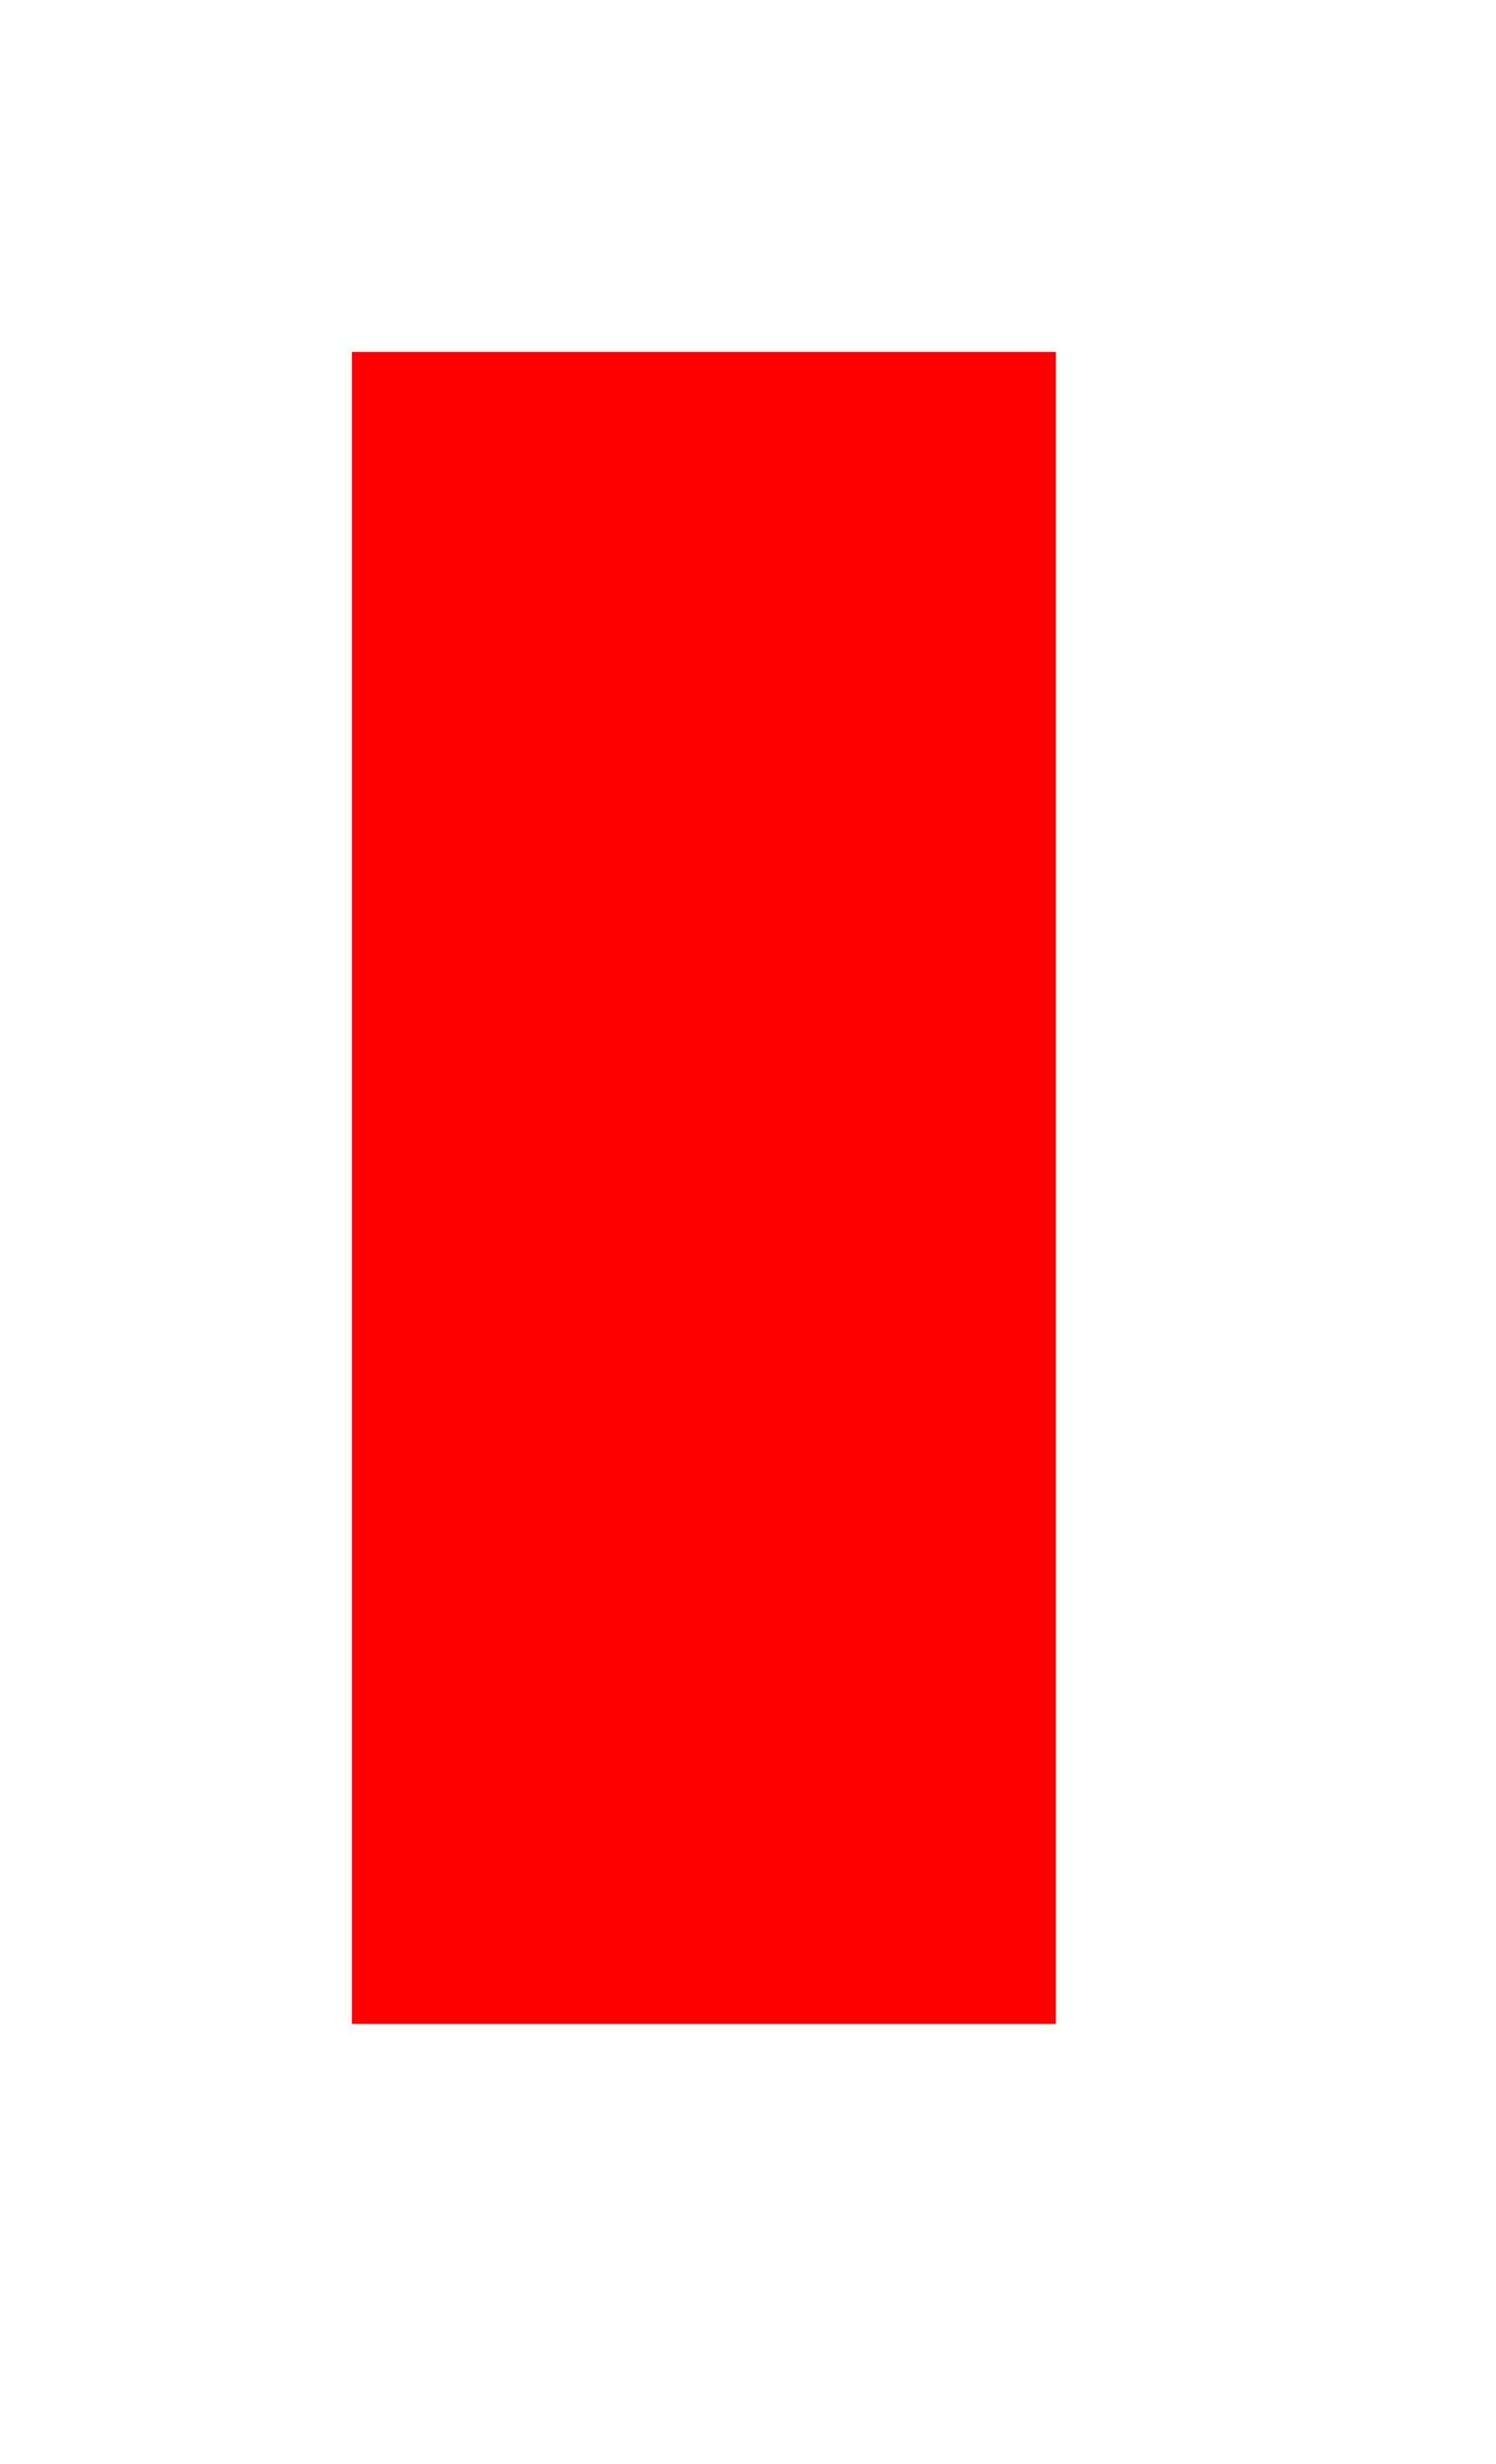
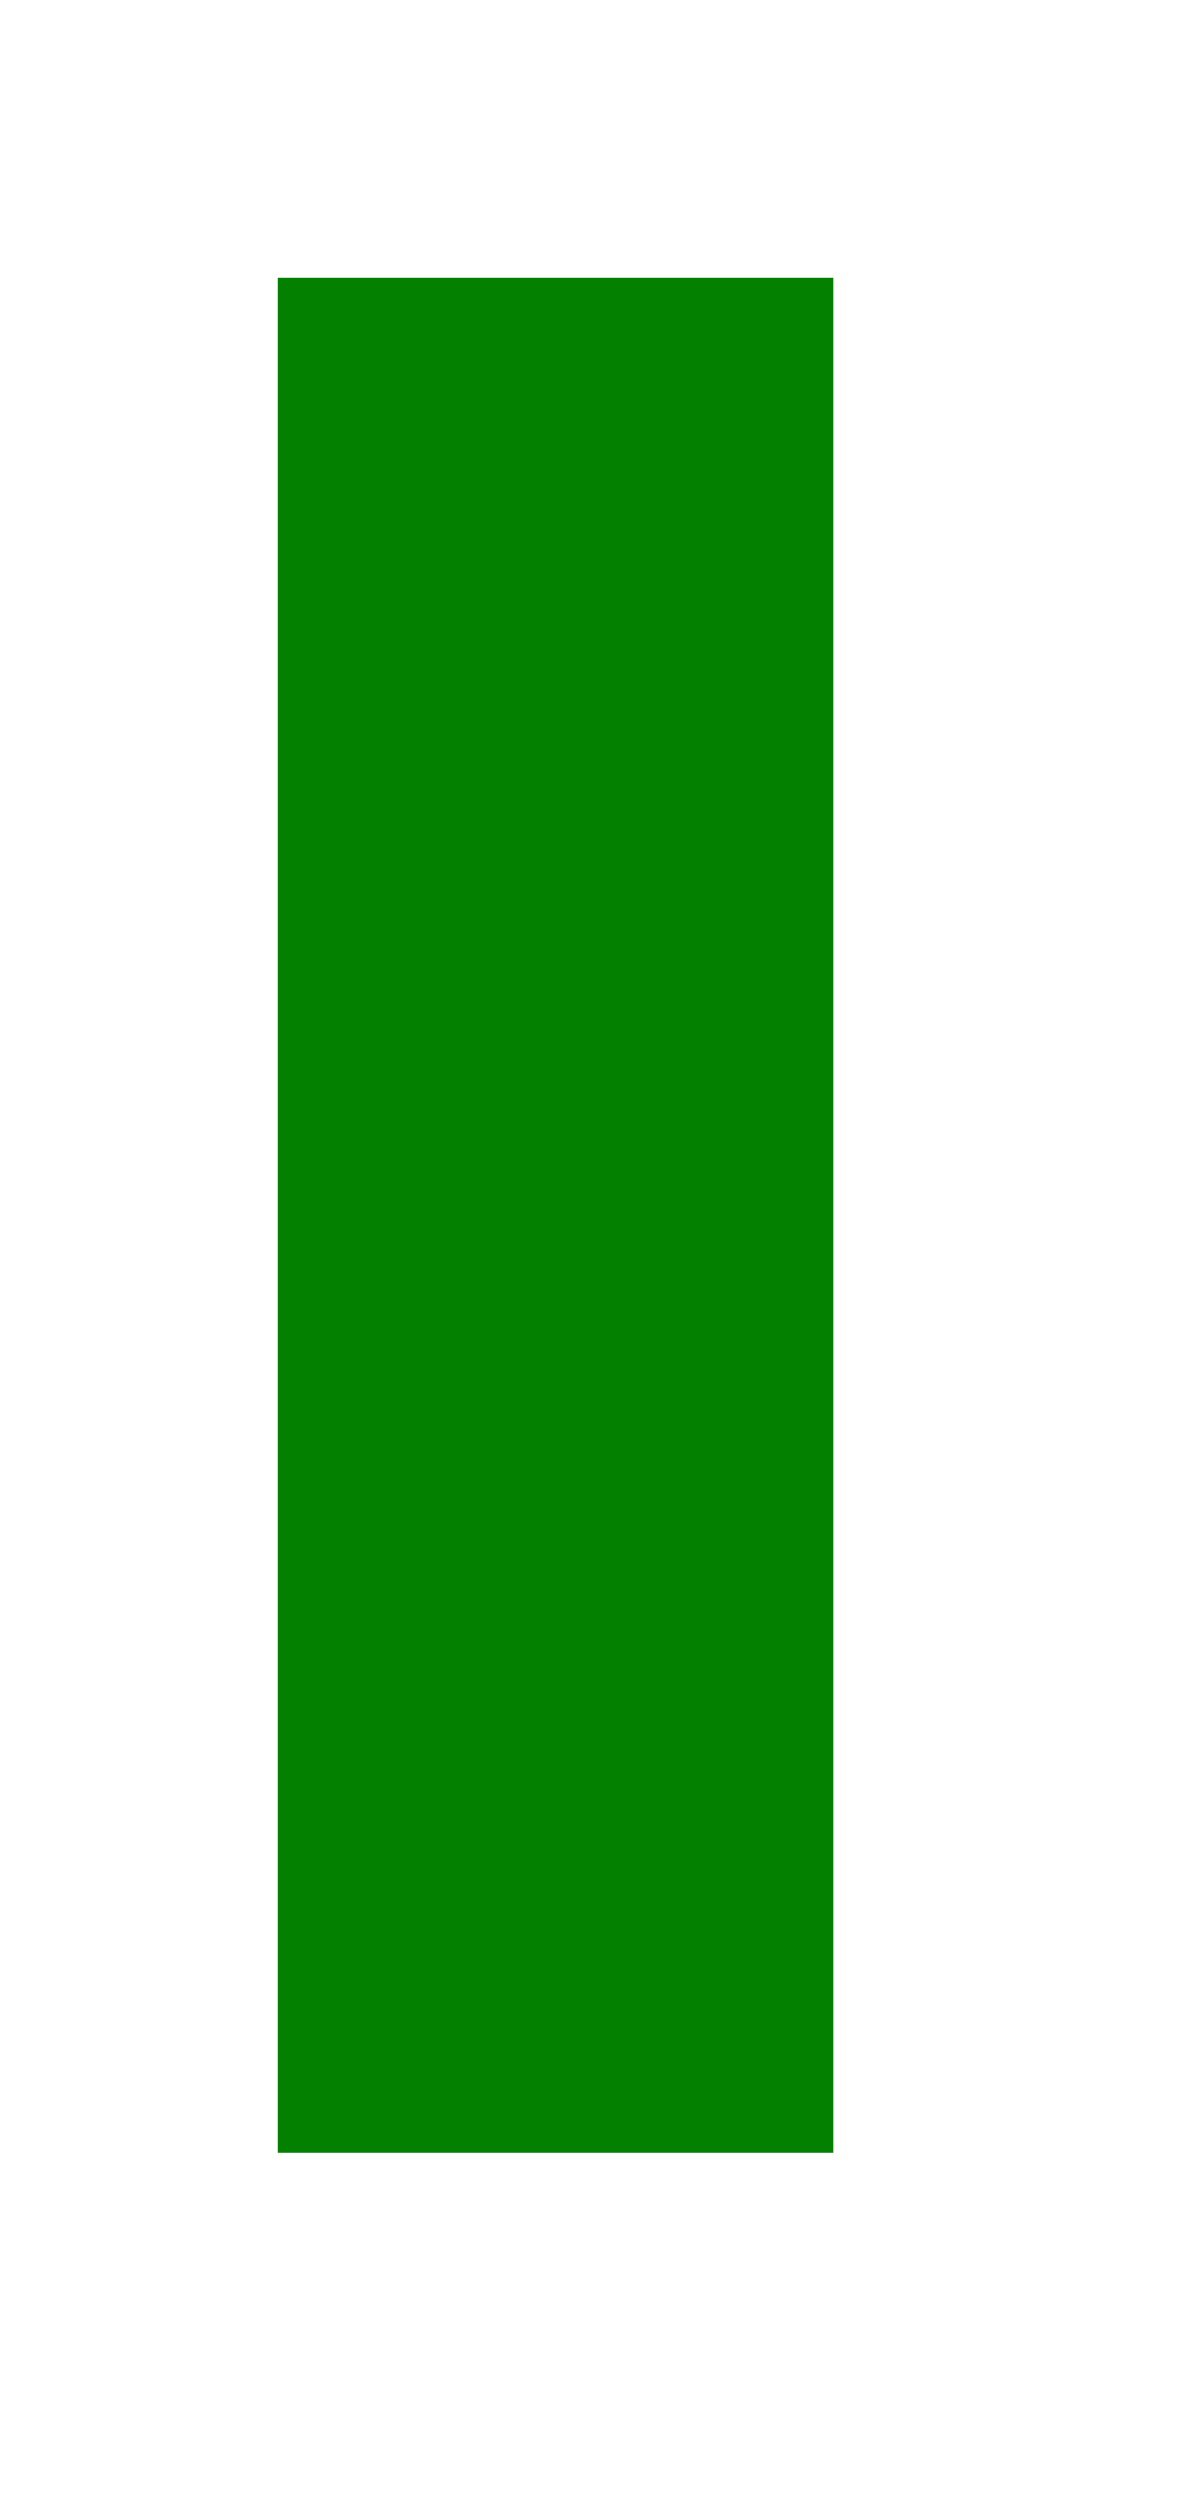
- <svg xmlns="http://www.w3.org/2000/svg" version="1.1" width="17px" height="28px">
-   <g transform="translate(-976 -1549 )">
-     <rect fill-rule="evenodd" fill="#ff0000" stroke="none" x="980" y="1553" width="8" height="19" />
-     <path d="" stroke-width="8" stroke="#ff0000" fill="none" />
+ <svg xmlns="http://www.w3.org/2000/svg" version="1.1" width="17px" height="36px">
+   <g transform="translate(-944 -1541 )">
+     <rect fill-rule="evenodd" fill="#038000" stroke="none" x="948" y="1545" width="8" height="27" />
+     <path d="" stroke-width="8" stroke="#038000" fill="none" />
  </g>
</svg>
